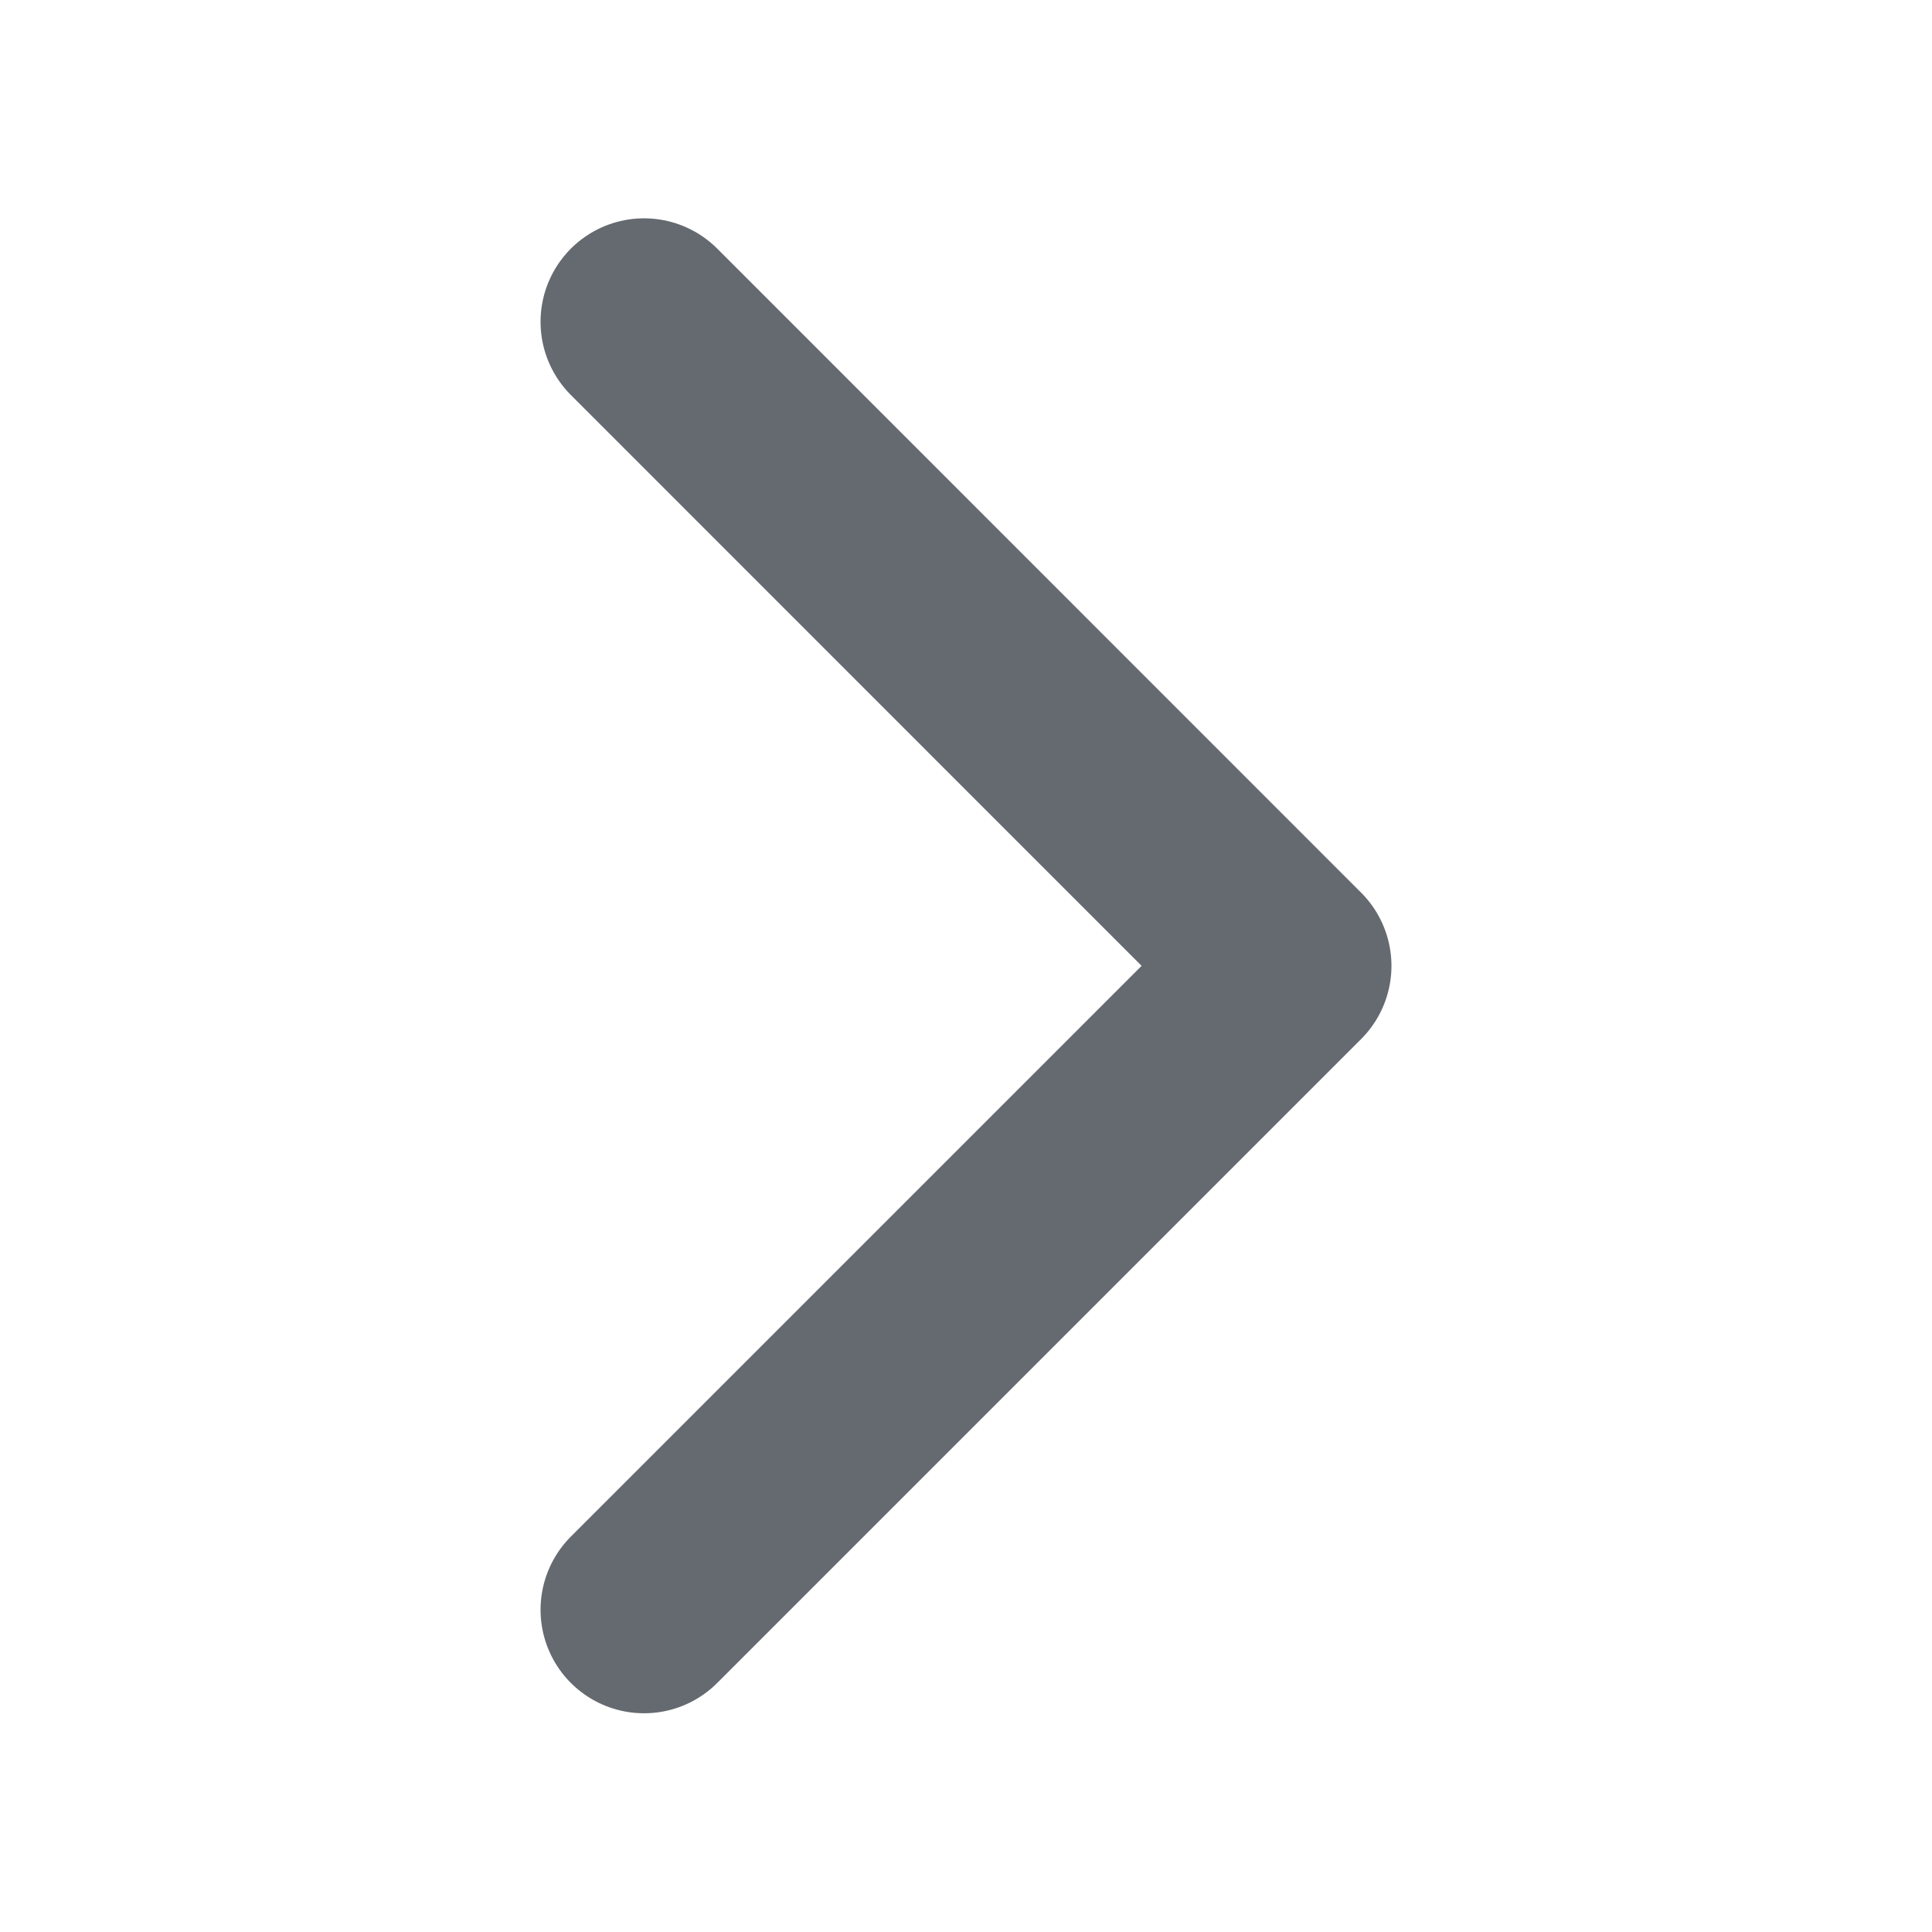
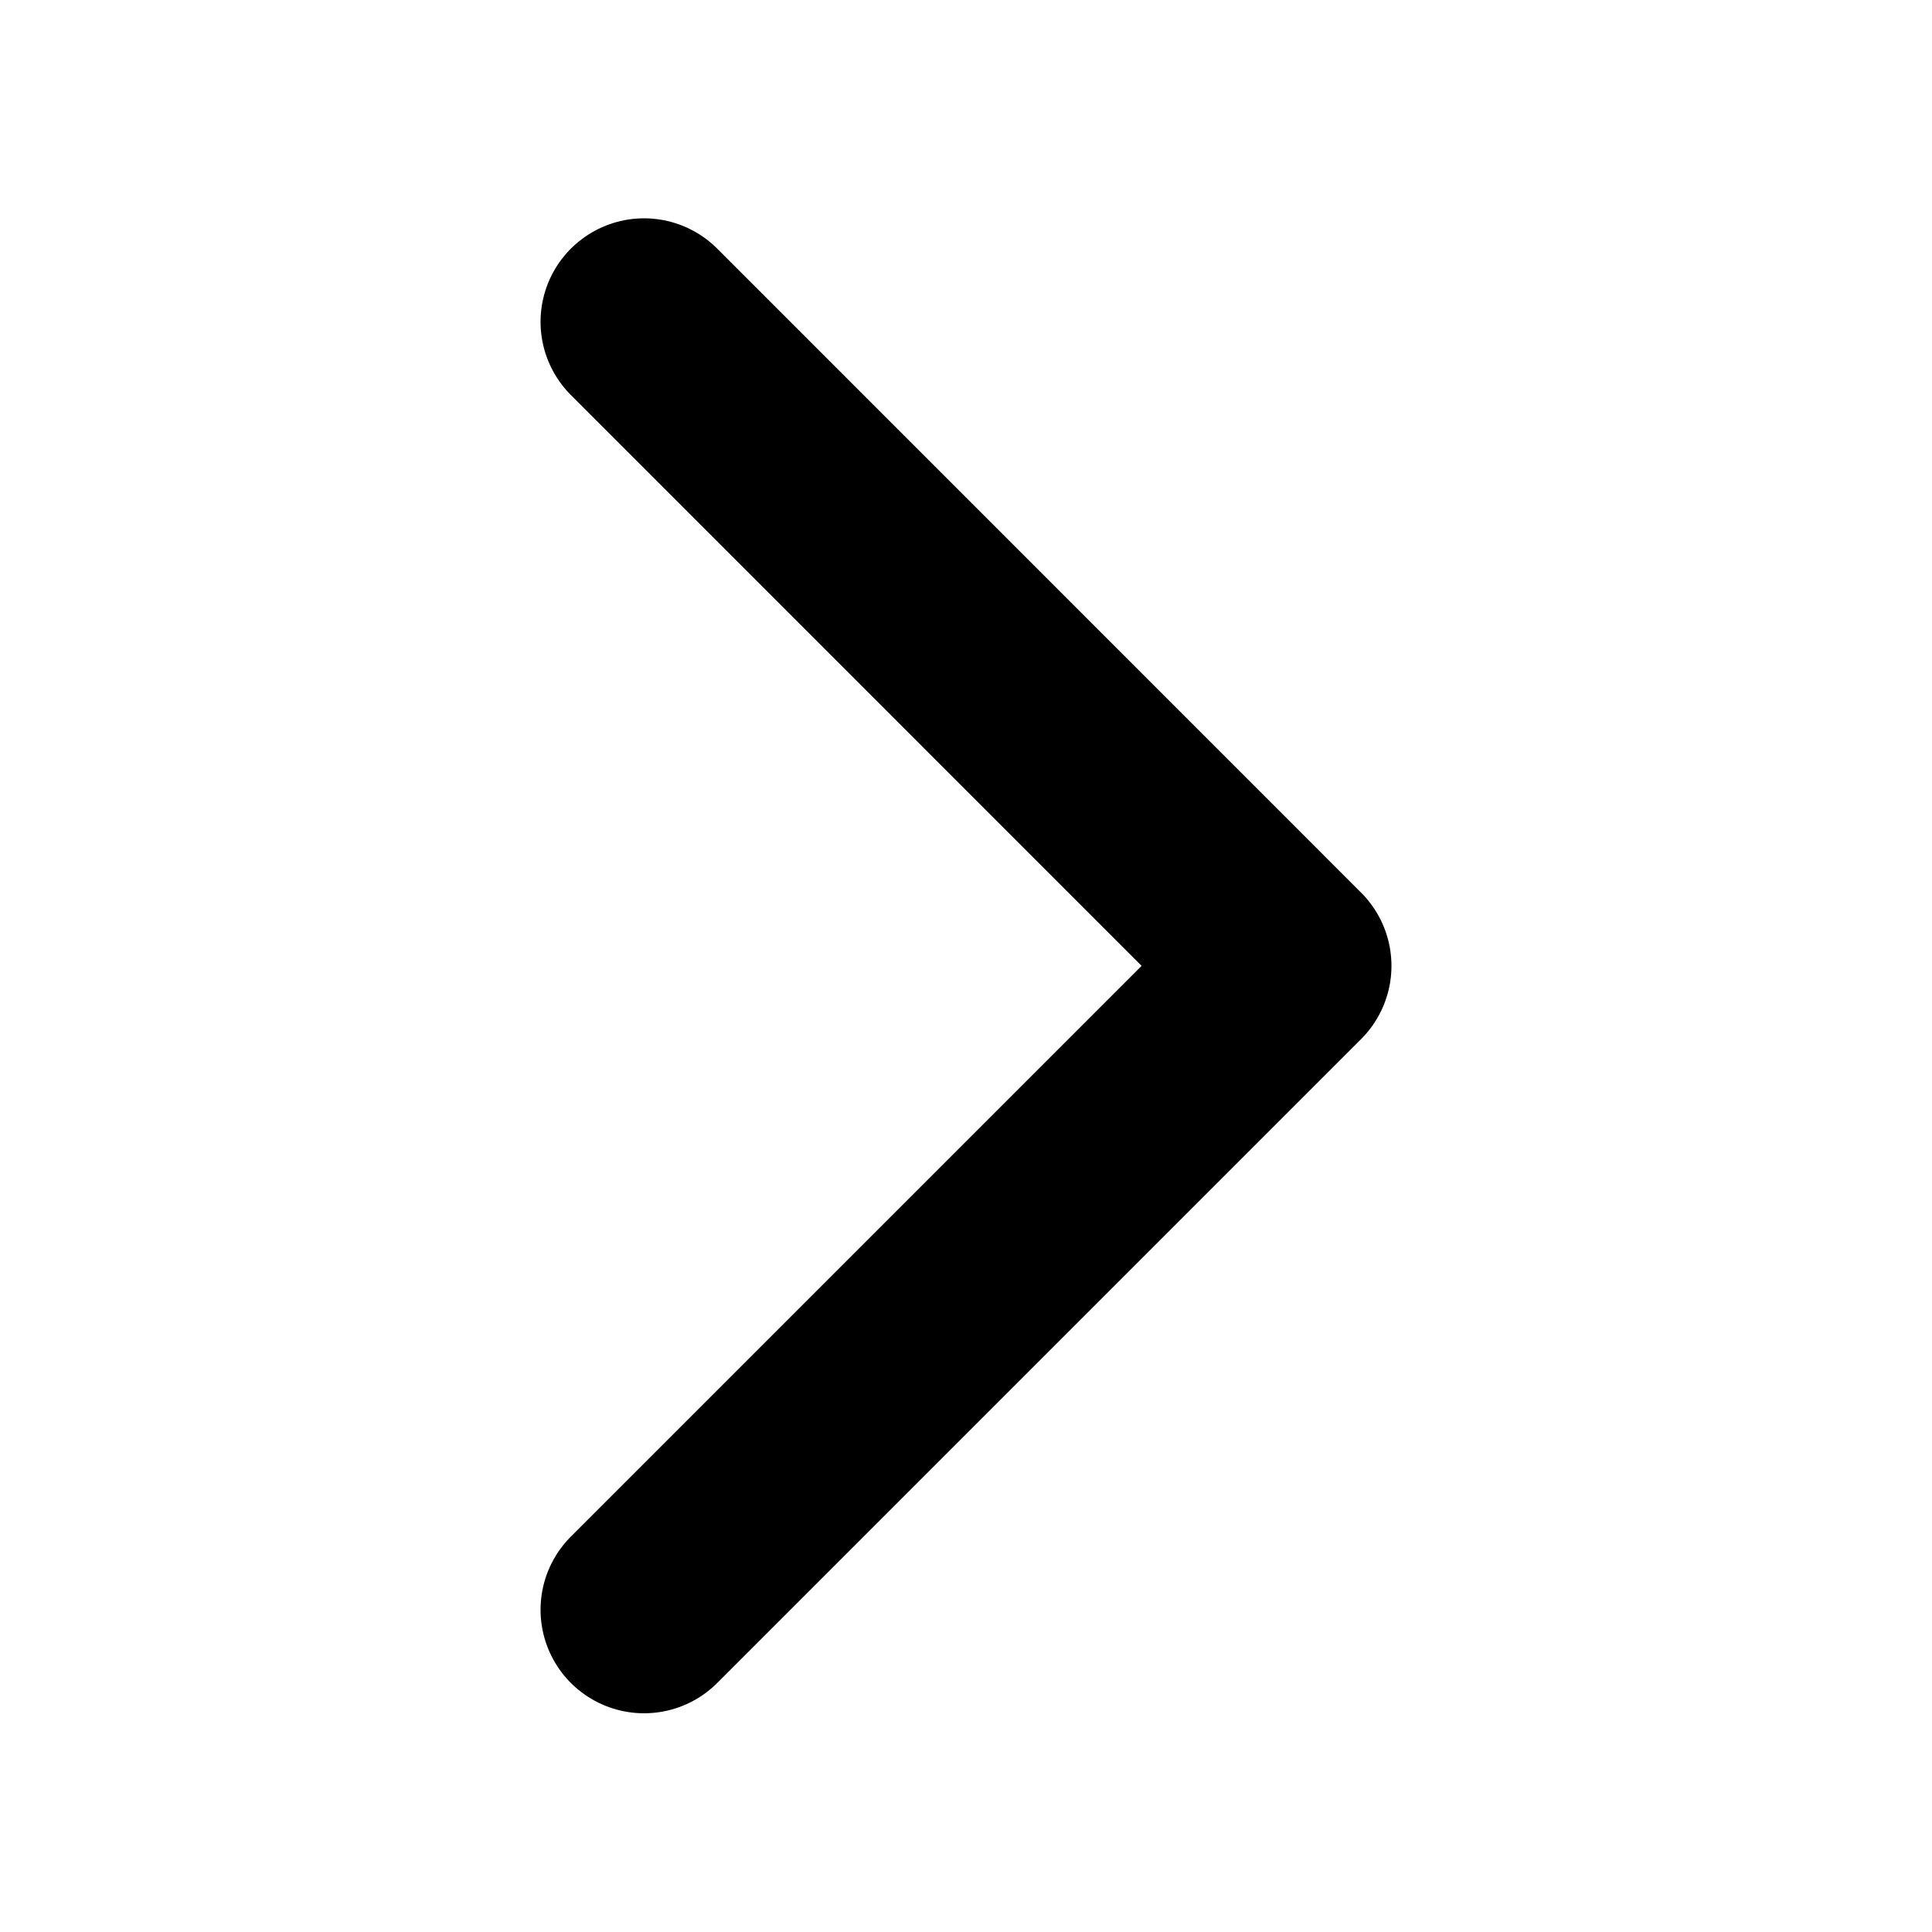
- <svg xmlns="http://www.w3.org/2000/svg" width="14" height="14" viewBox="0 0 14 14" fill="none">
-   <path d="M4.667 11.665L9.333 6.999L4.667 2.332" stroke="#656A70" stroke-width="1.5" stroke-linecap="round" stroke-linejoin="round" />
+ <svg xmlns="http://www.w3.org/2000/svg" viewBox="0 0 14 14" fill="none">
+   <path d="M4.667 11.665L9.333 6.999L4.667 2.332" stroke="currentColor" stroke-width="1.5" stroke-linecap="round" stroke-linejoin="round" />
</svg>
